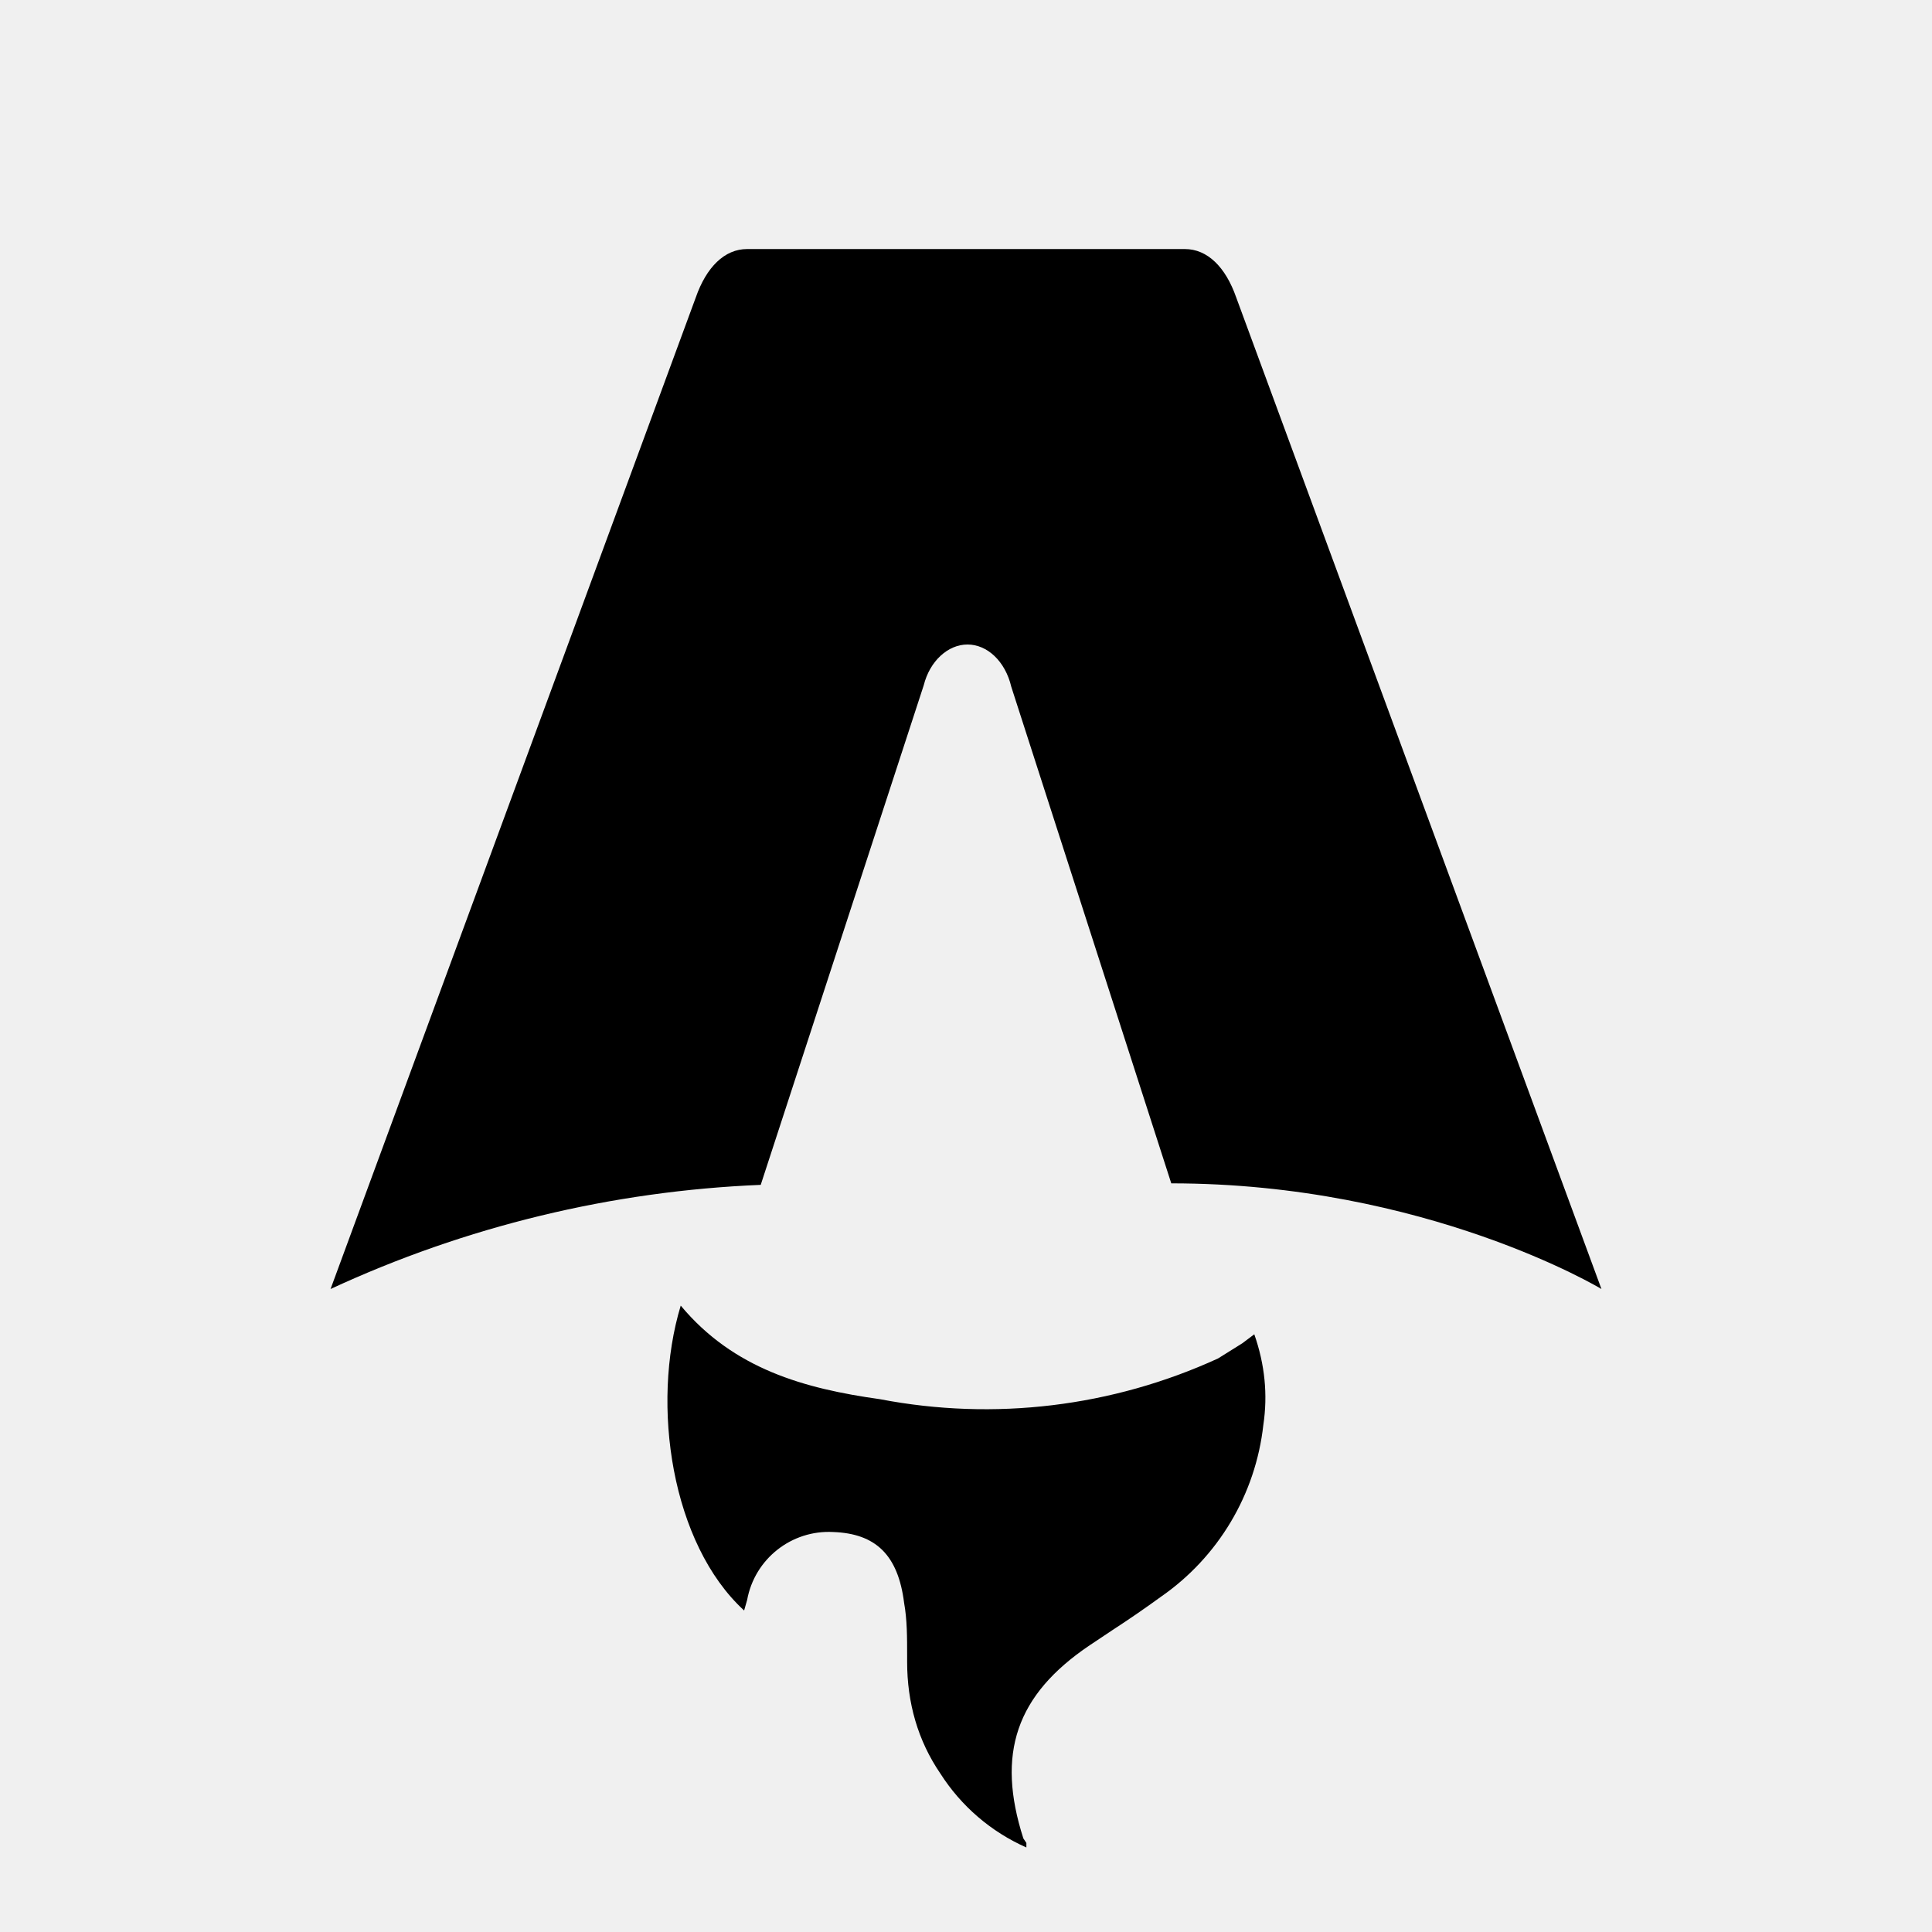
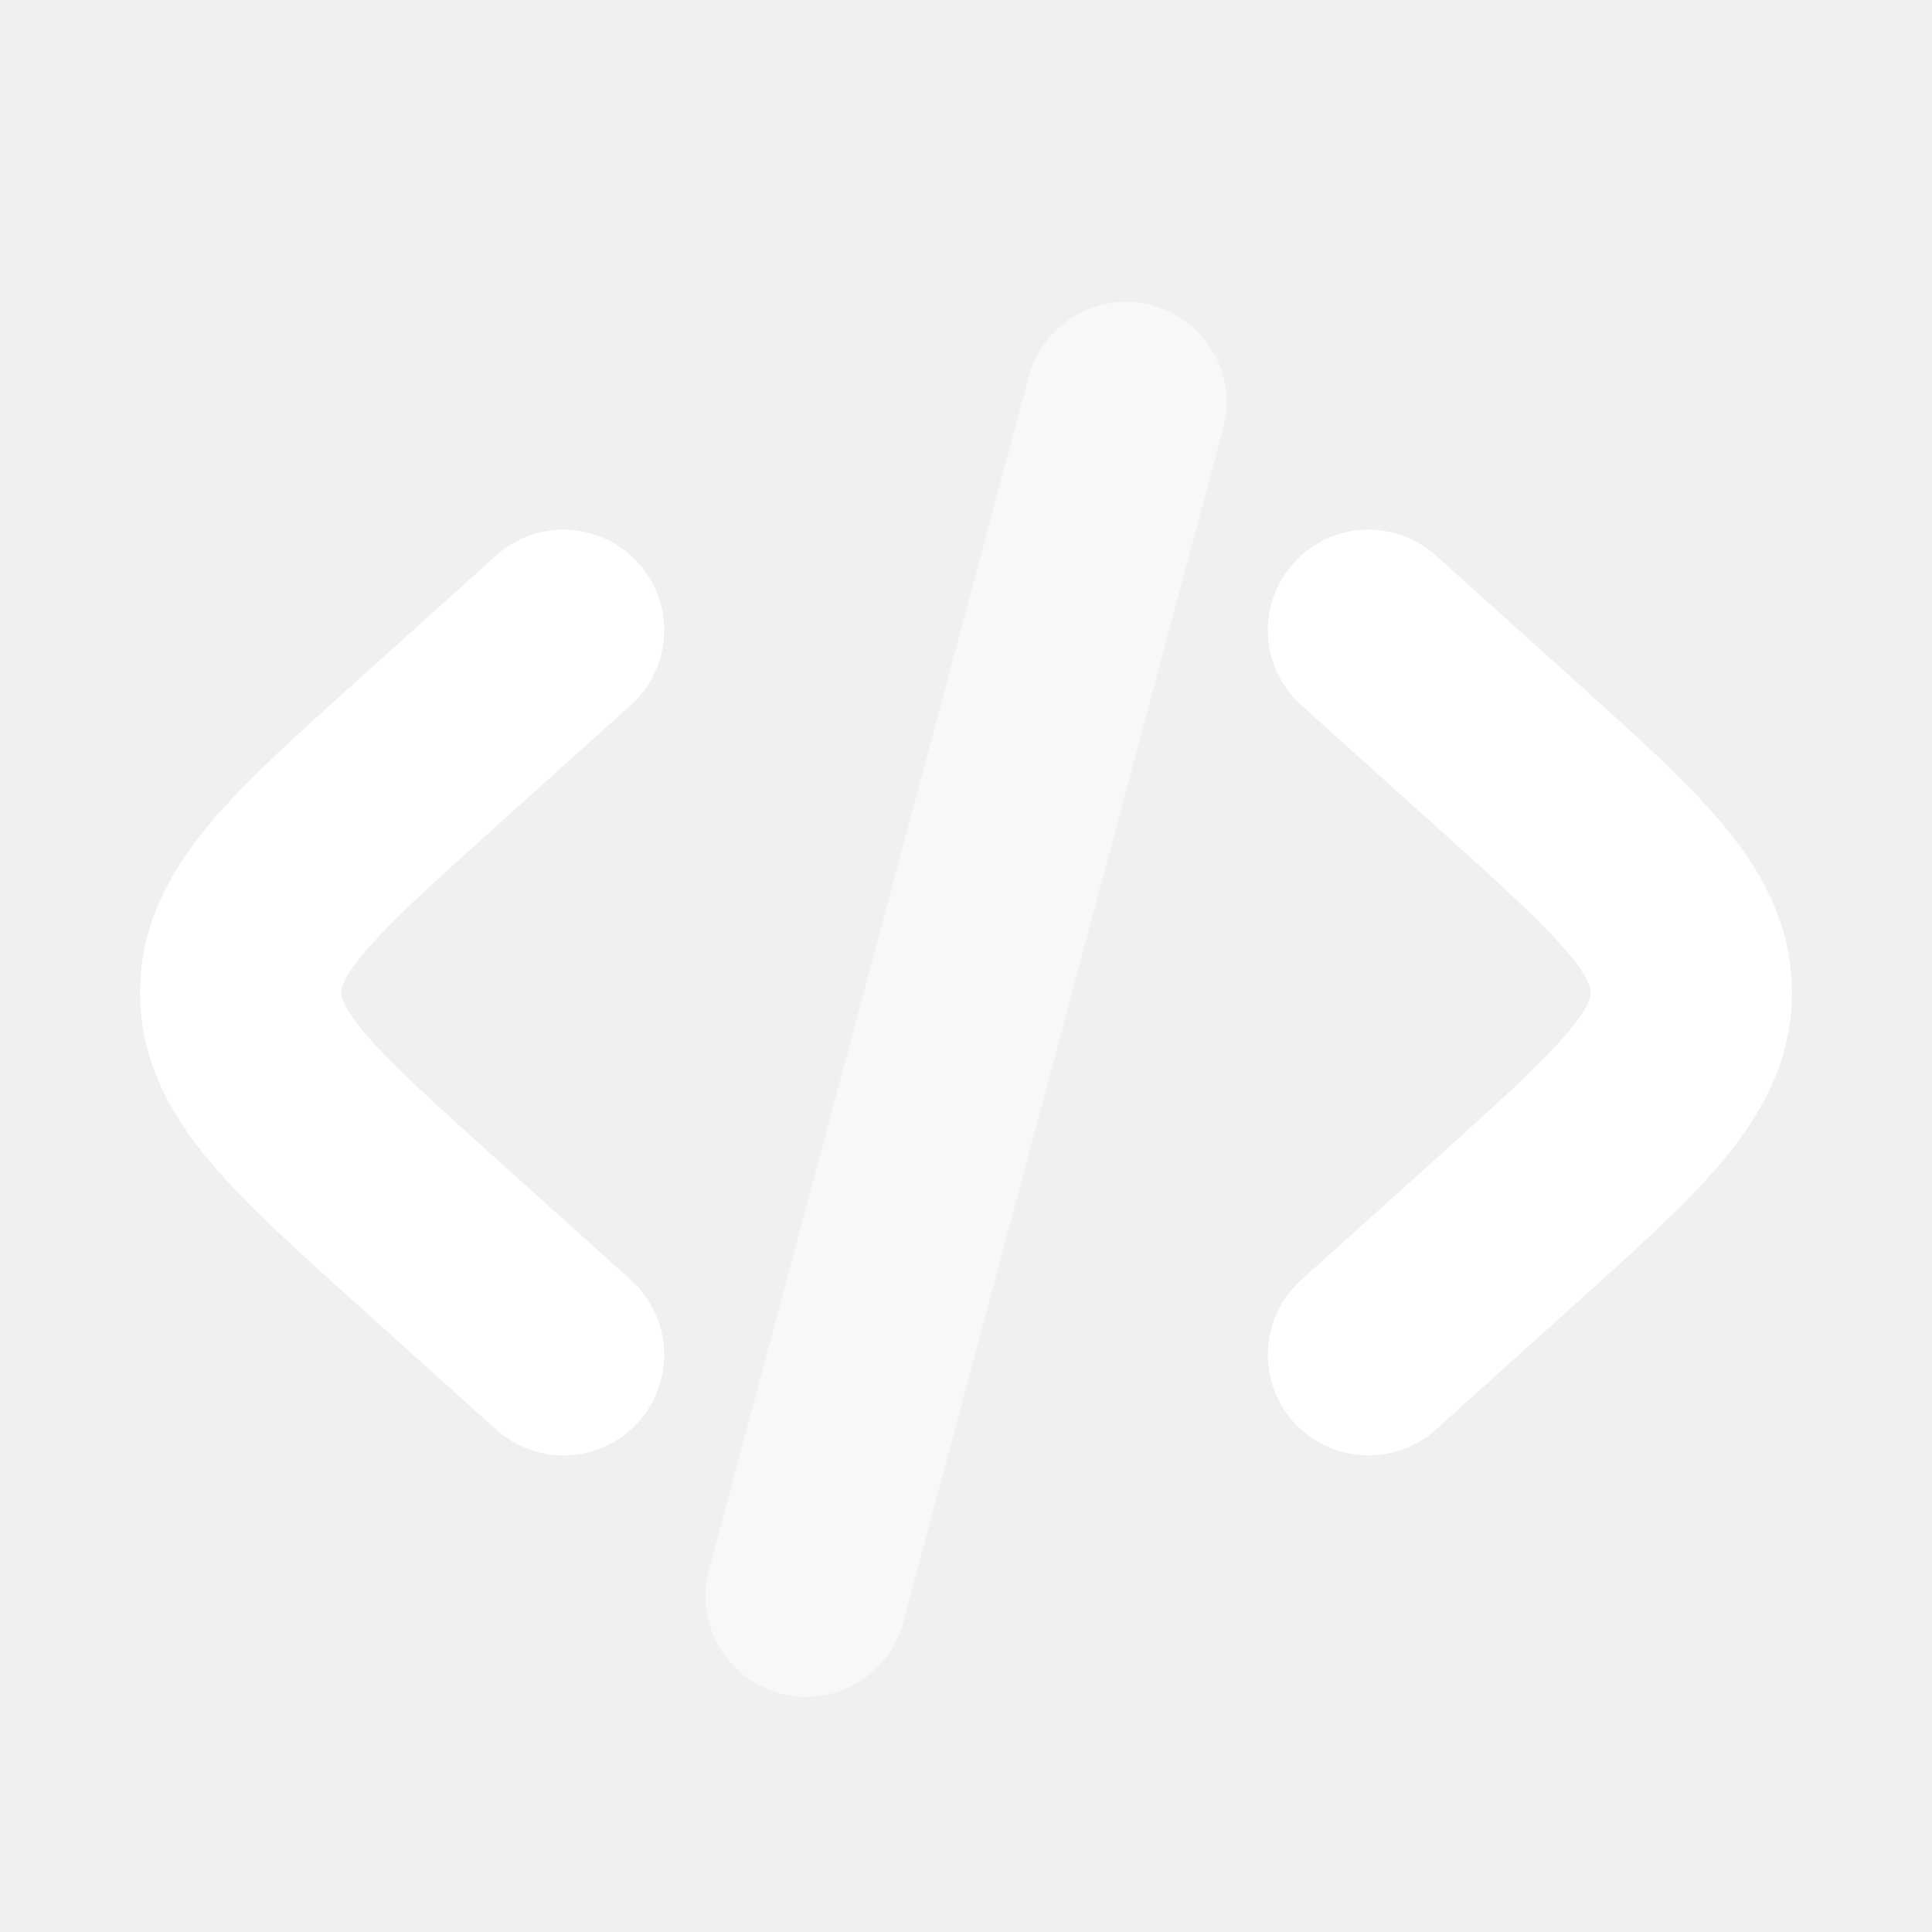
- <svg xmlns="http://www.w3.org/2000/svg" fill="none" viewBox="0 0 128 128">
-   <path d="M50.4 78.5a75.1 75.1 0 0 0-28.5 6.9l24.2-65.7c.7-2 1.9-3.2 3.4-3.2h29c1.5 0 2.7 1.2 3.4 3.2l24.2 65.7s-11.6-7-28.5-7L67 45.5c-.4-1.7-1.6-2.8-2.9-2.8-1.3 0-2.5 1.1-2.9 2.7L50.4 78.5Zm-1.1 28.2Zm-4.2-20.2c-2 6.6-.6 15.8 4.2 20.2a17.5 17.5 0 0 1 .2-.7 5.5 5.5 0 0 1 5.7-4.5c2.8.1 4.3 1.5 4.7 4.7.2 1.1.2 2.3.2 3.5v.4c0 2.7.7 5.2 2.2 7.4a13 13 0 0 0 5.7 4.9v-.3l-.2-.3c-1.8-5.6-.5-9.5 4.4-12.8l1.5-1a73 73 0 0 0 3.2-2.2 16 16 0 0 0 6.8-11.4c.3-2 .1-4-.6-6l-.8.6-1.6 1a37 37 0 0 1-22.4 2.7c-5-.7-9.7-2-13.2-6.2Z" />
-   <style>
-         path { fill: #000; }
-         @media (prefers-color-scheme: dark) {
-             path { fill: #FFF; }
-         }
-     </style>
+ <svg xmlns="http://www.w3.org/2000/svg" viewBox="0 0 24 24" fill="none" stroke="#ffffff">
+   <g id="SVGRepo_bgCarrier" stroke-width="0" />
+   <g id="SVGRepo_tracerCarrier" stroke-linecap="round" stroke-linejoin="round" />
+   <g id="SVGRepo_iconCarrier">
+     <path d="M16.442 7.328C16.72 7.02 17.194 6.995 17.502 7.272L19.239 8.836C19.976 9.499 20.586 10.048 21.006 10.547C21.447 11.071 21.76 11.634 21.76 12.33C21.76 13.025 21.447 13.588 21.006 14.112C20.586 14.611 19.976 15.161 19.239 15.823L17.502 17.387C17.194 17.664 16.72 17.639 16.442 17.331C16.165 17.023 16.19 16.549 16.498 16.272L18.195 14.745C18.983 14.036 19.514 13.556 19.858 13.147C20.188 12.754 20.26 12.525 20.26 12.33C20.26 12.134 20.188 11.905 19.858 11.512C19.514 11.103 18.983 10.623 18.195 9.914L16.498 8.387C16.19 8.11 16.165 7.636 16.442 7.328Z" fill="#ffffff" />
+     <path d="M7.502 8.387C7.81 8.11 7.835 7.636 7.558 7.328C7.28 7.02 6.806 6.995 6.498 7.272L4.761 8.836C4.024 9.499 3.414 10.048 2.994 10.547C2.553 11.071 2.24 11.634 2.24 12.33C2.24 13.025 2.553 13.588 2.994 14.112C3.414 14.611 4.024 15.161 4.761 15.823L6.498 17.387C6.806 17.664 7.28 17.639 7.558 17.331C7.835 17.023 7.81 16.549 7.502 16.272L5.805 14.745C5.017 14.036 4.486 13.556 4.142 13.147C3.812 12.754 3.74 12.525 3.74 12.33C3.74 12.134 3.812 11.905 4.142 11.512C4.486 11.103 5.017 10.623 5.805 9.914L7.502 8.387Z" fill="#ffffff" />
+     <path opacity="0.5" d="M14.182 4.276C14.582 4.383 14.819 4.794 14.712 5.194L10.738 20.024C10.631 20.424 10.22 20.661 9.82 20.554C9.42 20.447 9.182 20.036 9.289 19.636L13.263 4.806C13.37 4.406 13.781 4.168 14.182 4.276Z" fill="#ffffff" />
+   </g>
</svg>
